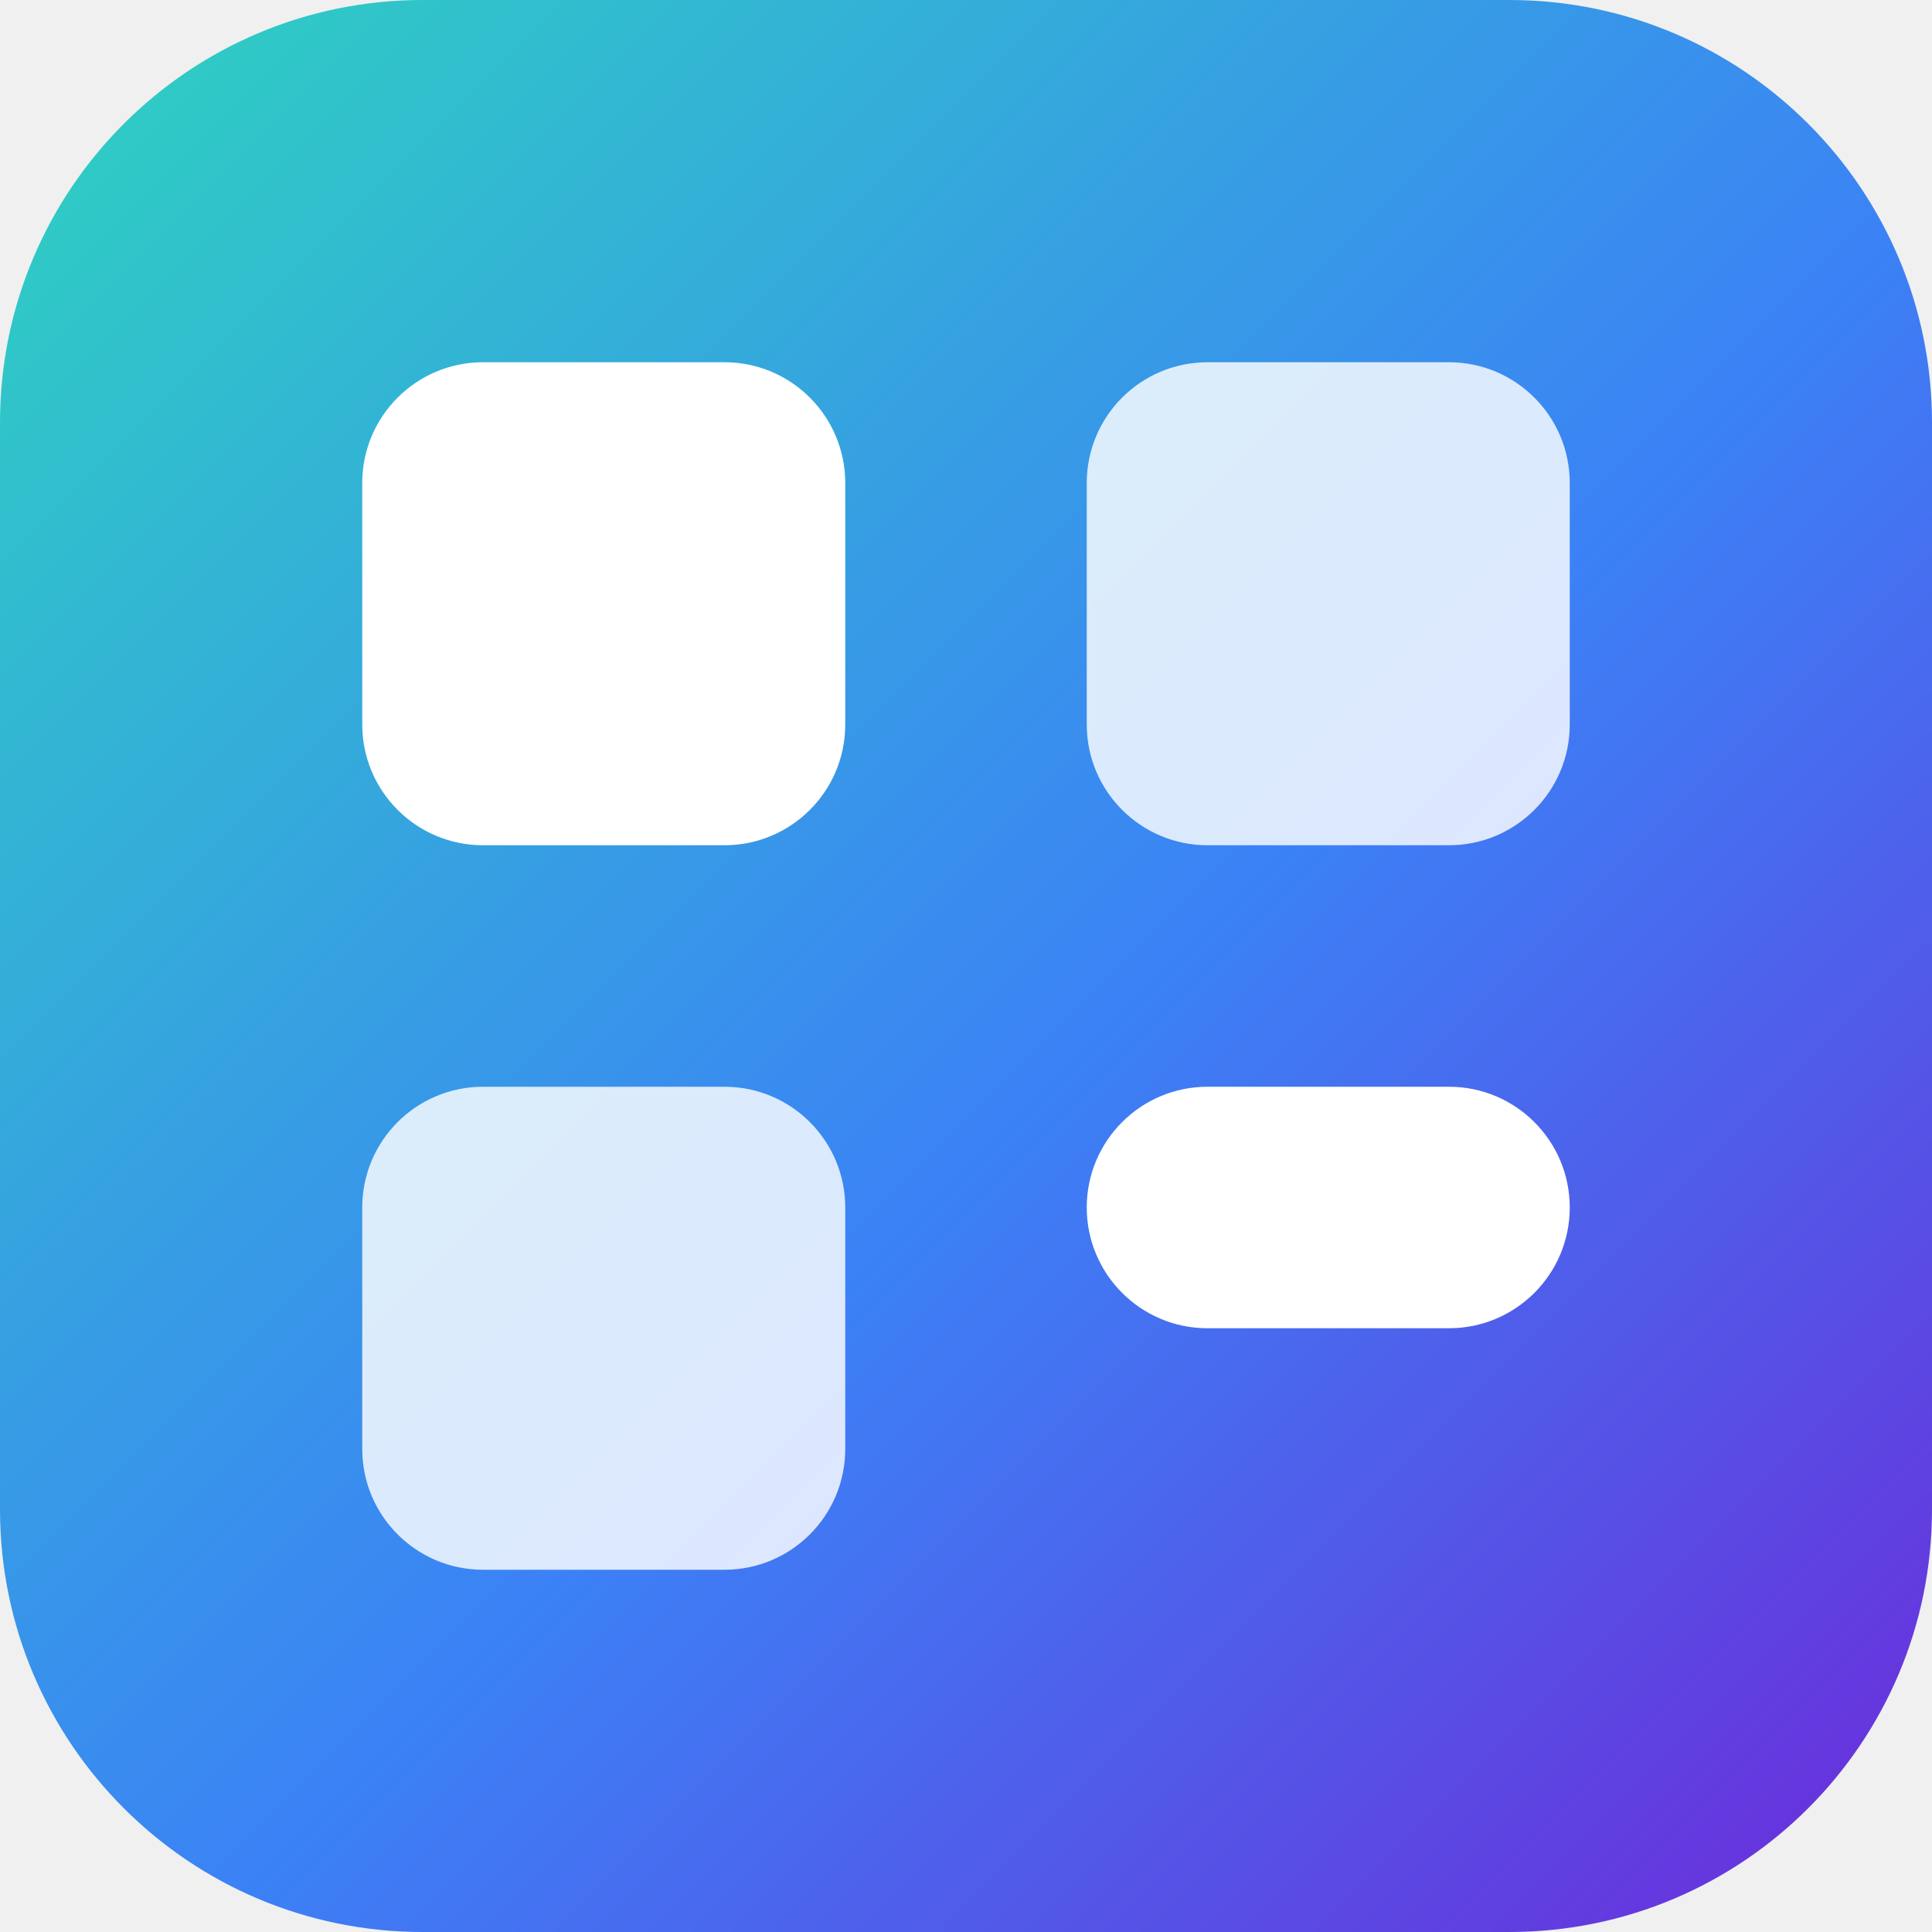
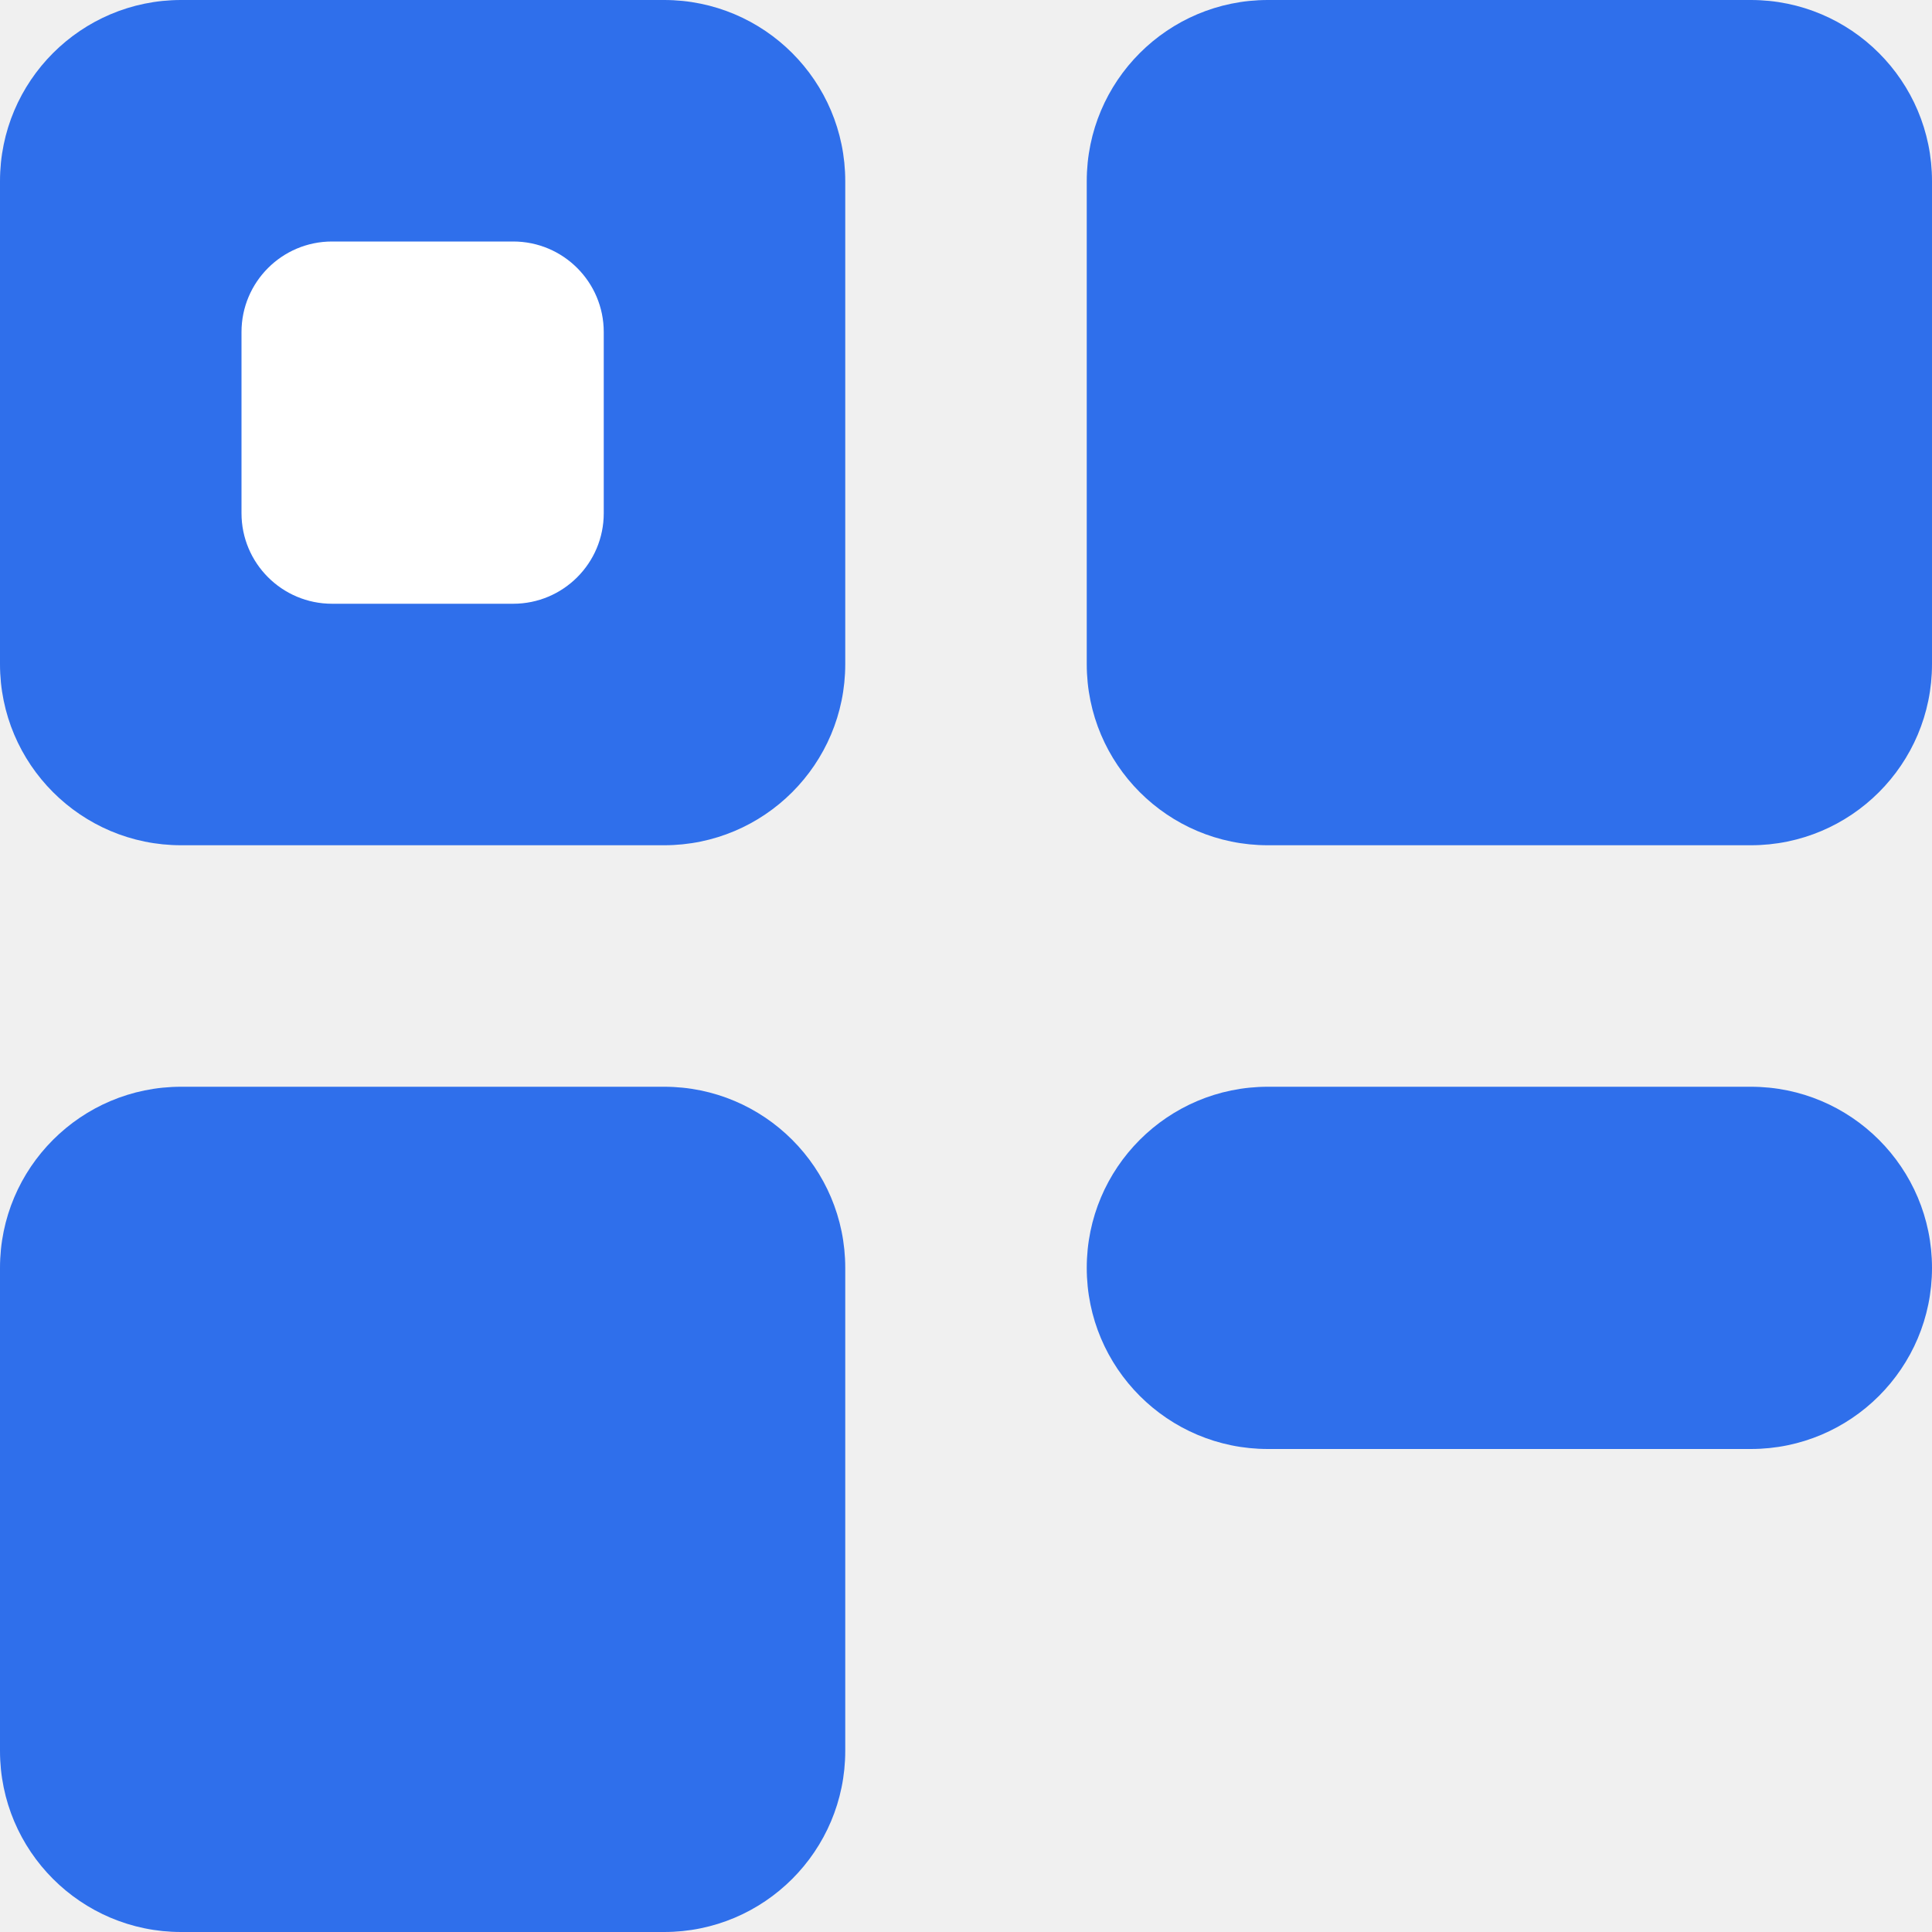
- <svg xmlns="http://www.w3.org/2000/svg" viewBox="0 0 16 16">
-   <defs>
-     <linearGradient id="bg" x1="0" y1="0" x2="1" y2="1">
-       <stop offset="0" stop-color="#2DD4BF" />
-       <stop offset="0.55" stop-color="#3B82F6" />
-       <stop offset="1" stop-color="#6D28D9" />
-     </linearGradient>
-   </defs>
-   <rect x="0" y="0" width="16" height="16" rx="3.5" fill="url(#bg)" />
-   <rect x="3" y="3" width="4" height="4" rx="1" fill="#FFFFFF" />
-   <rect x="9" y="3" width="4" height="4" rx="1" fill="#FFFFFF" fill-opacity="0.82" />
-   <rect x="3" y="9" width="4" height="4" rx="1" fill="#FFFFFF" fill-opacity="0.82" />
-   <rect x="9" y="9" width="4" height="2" rx="1" fill="#FFFFFF" />
+ <svg xmlns="http://www.w3.org/2000/svg" viewBox="0 0 32 32">
+   <g fill="#2F6FEB">
+     <rect x="0" y="0" width="14" height="14" rx="3" />
+     <rect x="18" y="0" width="14" height="14" rx="3" />
+     <rect x="0" y="18" width="14" height="14" rx="3" />
+     <rect x="18" y="18" width="14" height="6" rx="3" />
+   </g>
+   <rect x="4" y="4" width="6" height="6" rx="1.5" fill="#FFFFFF" />
</svg>
